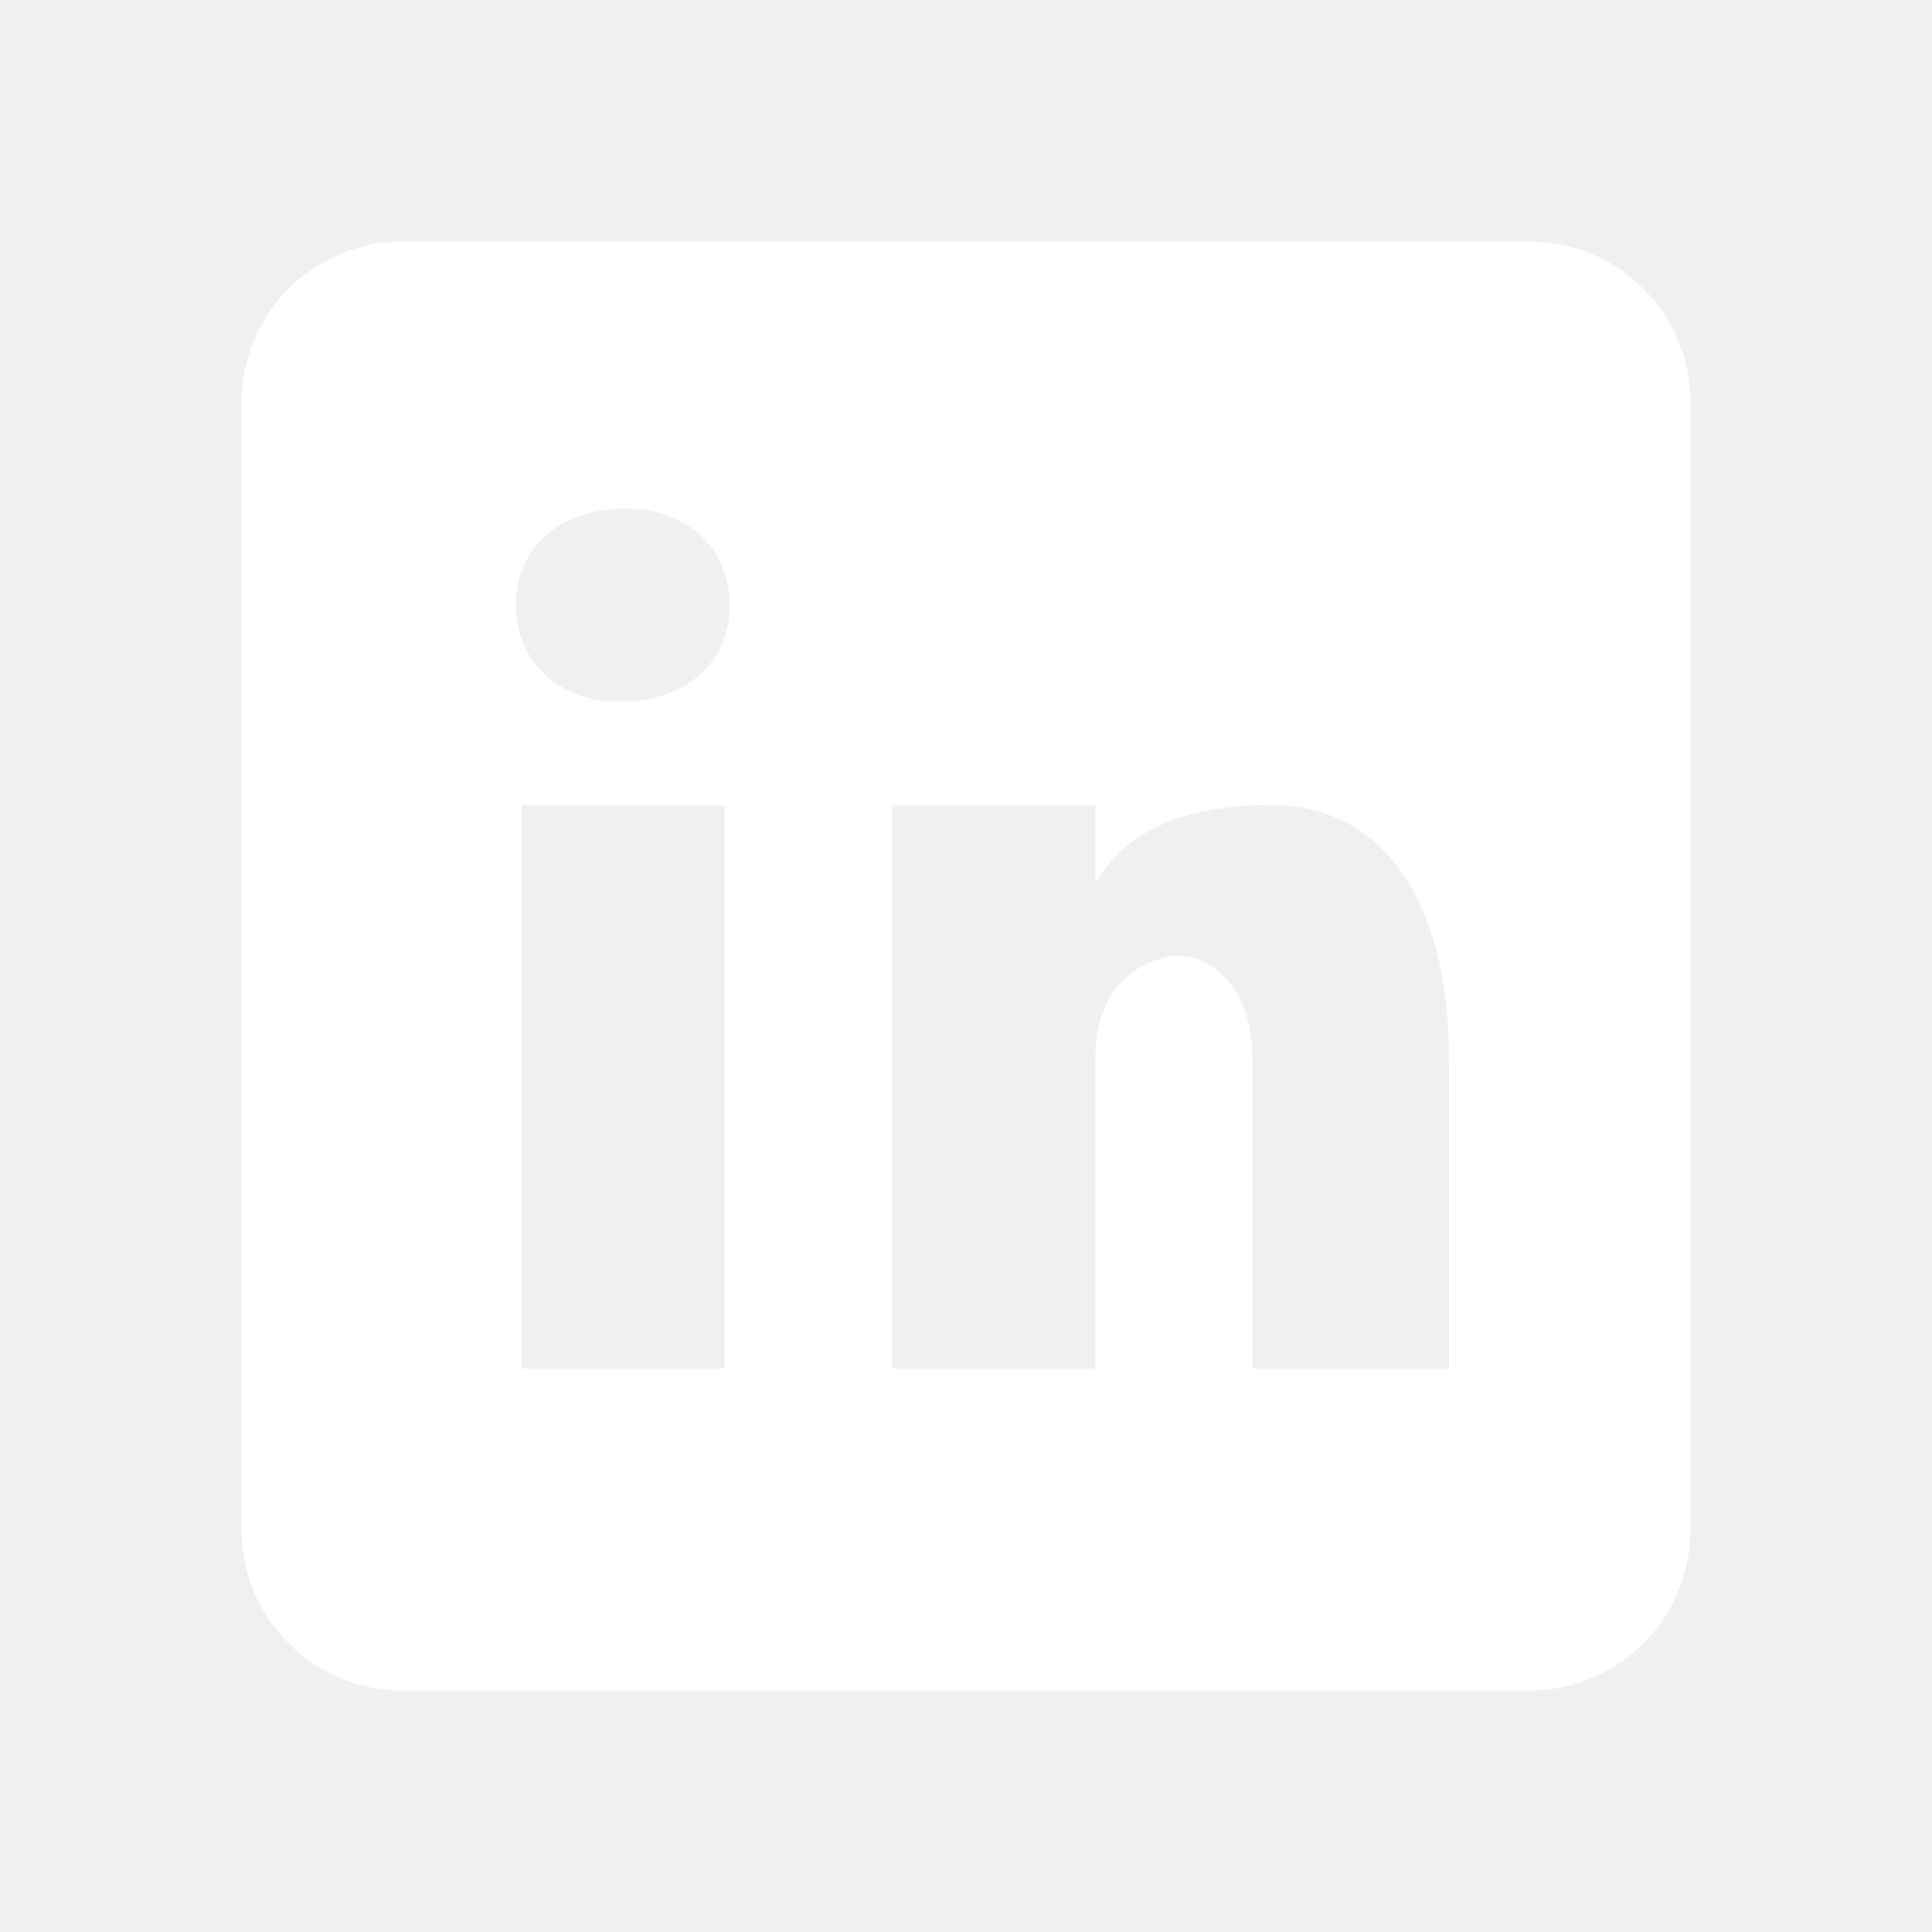
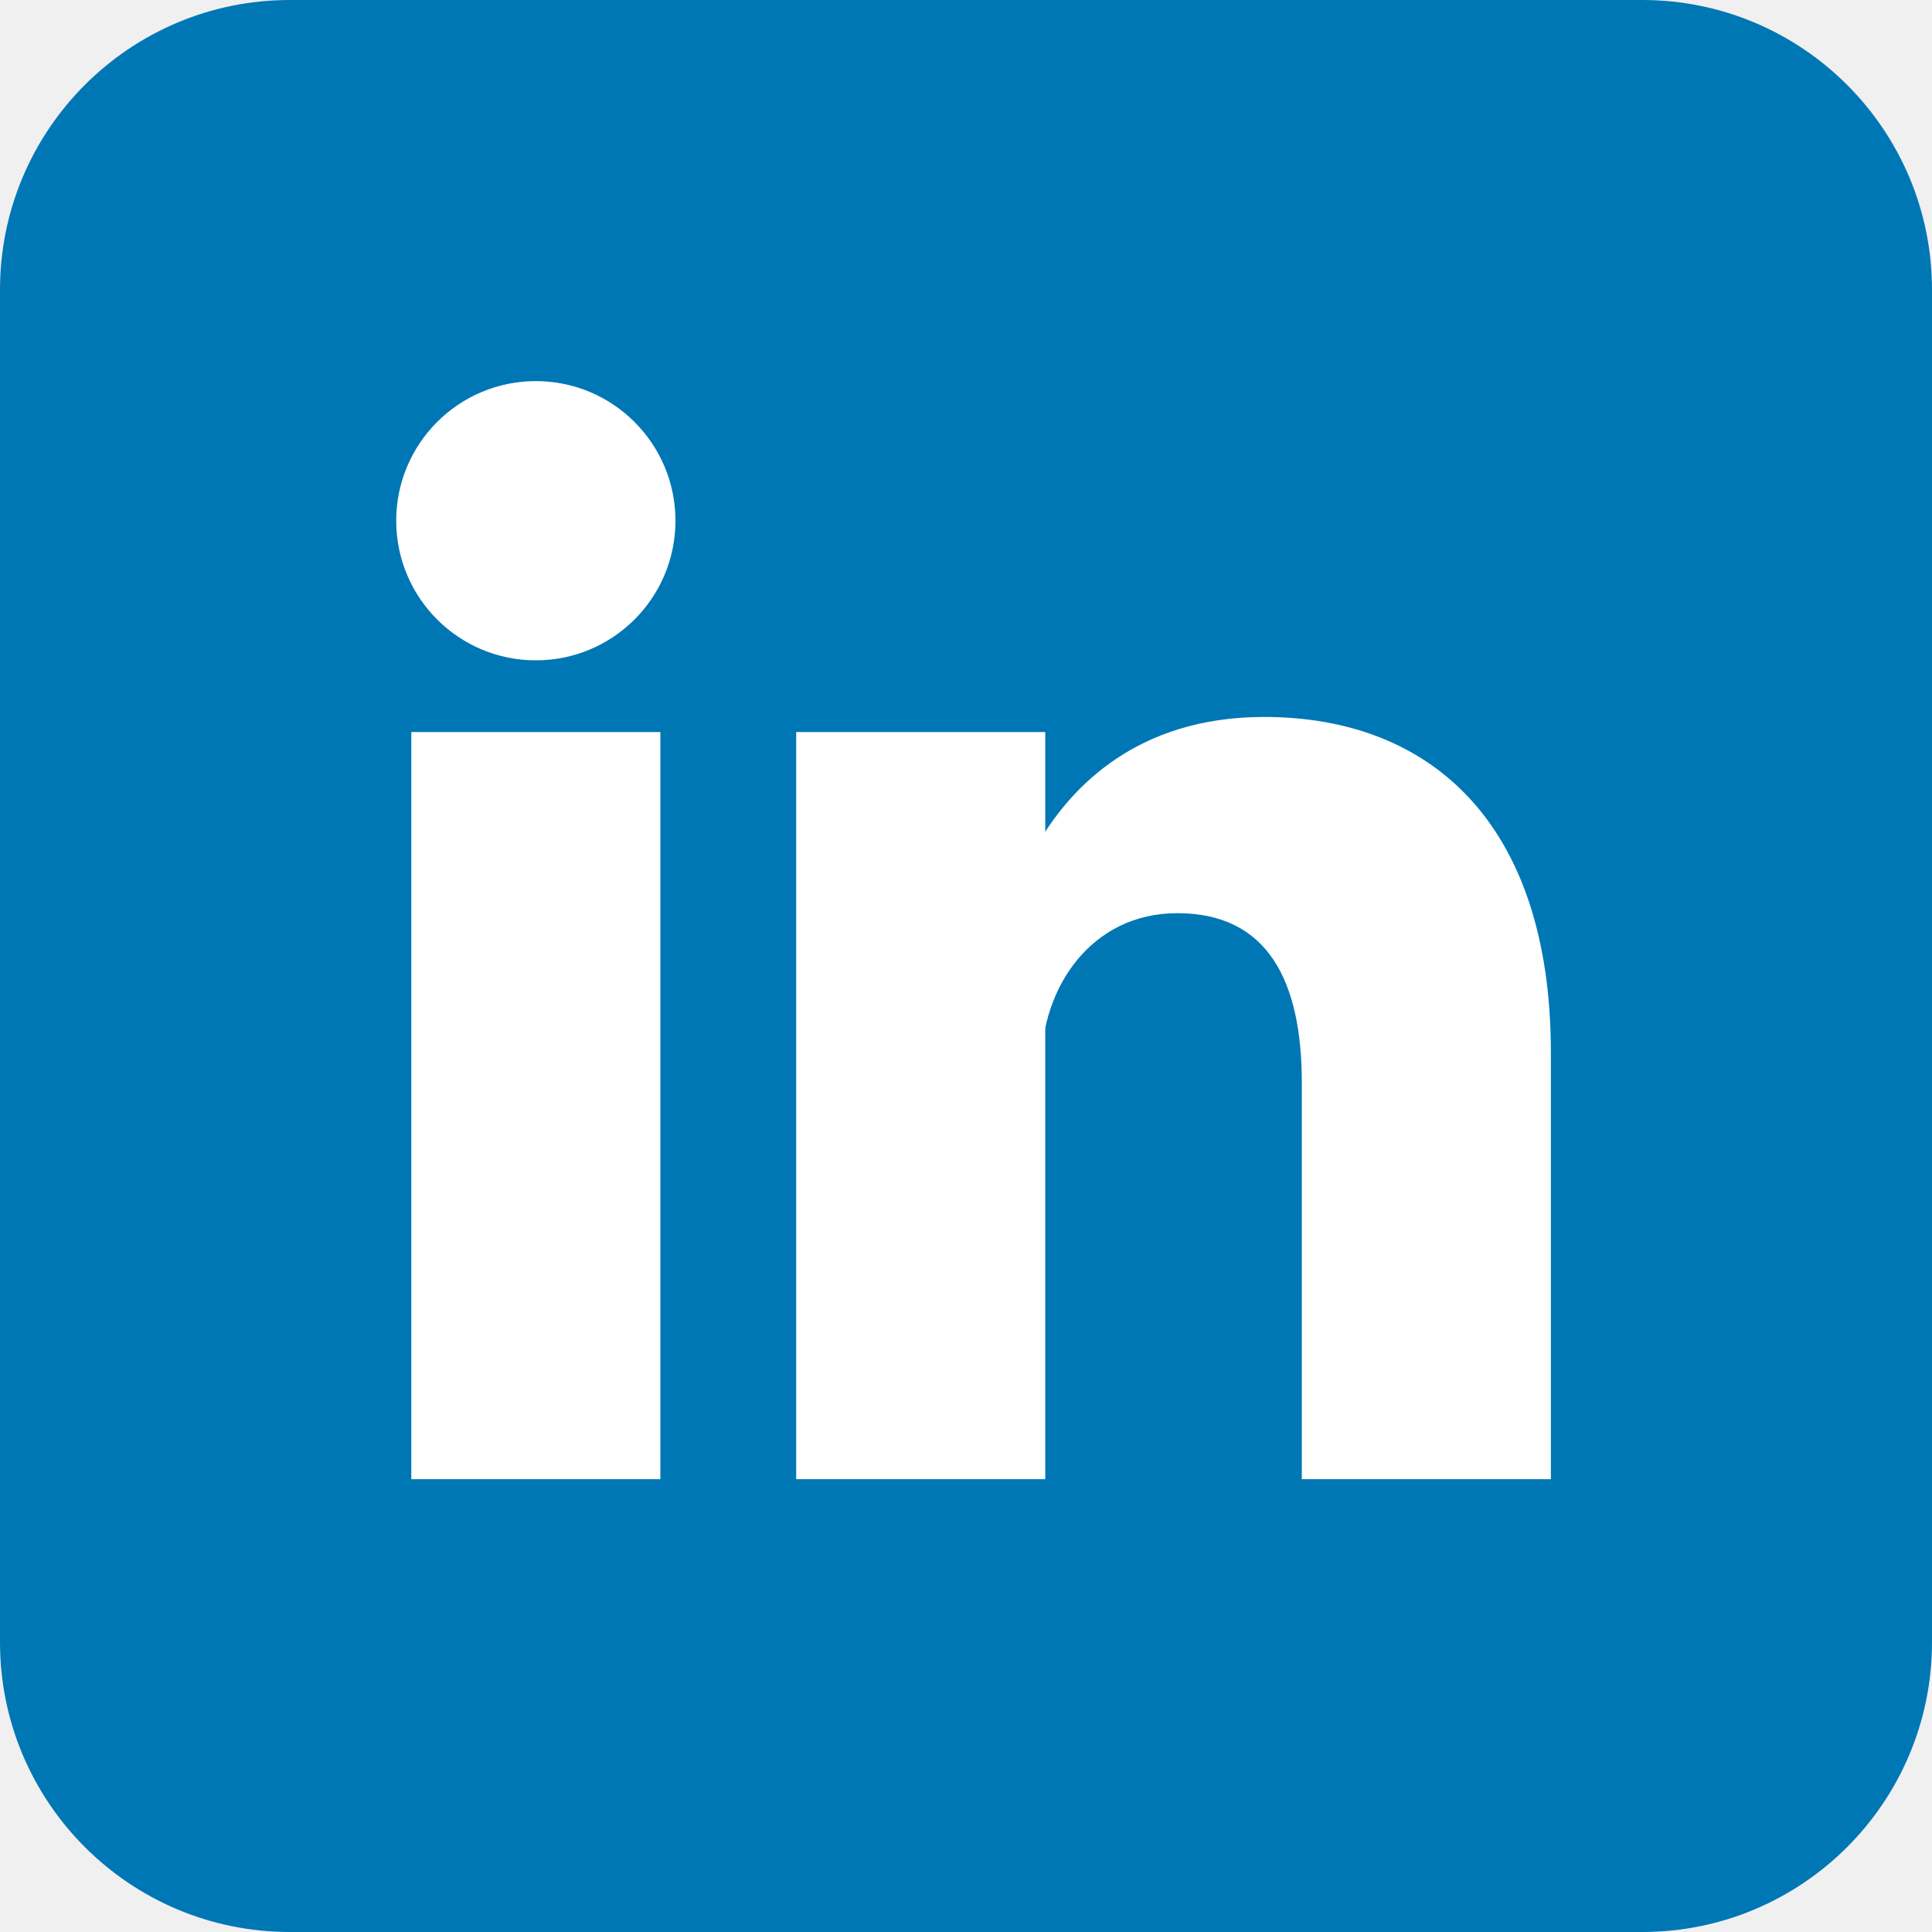
- <svg xmlns="http://www.w3.org/2000/svg" fill="#FFFFFF" viewBox="0 0 24 24" width="48px" height="48px">
-   <path d="M19,3H5C3.895,3,3,3.895,3,5v14c0,1.105,0.895,2,2,2h14c1.105,0,2-0.895,2-2V5C21,3.895,20.105,3,19,3z M9,17H6.477v-7H9 V17z M7.694,8.717c-0.771,0-1.286-0.514-1.286-1.2s0.514-1.2,1.371-1.2c0.771,0,1.286,0.514,1.286,1.2S8.551,8.717,7.694,8.717z M18,17h-2.442v-3.826c0-1.058-0.651-1.302-0.895-1.302s-1.058,0.163-1.058,1.302c0,0.163,0,3.826,0,3.826h-2.523v-7h2.523v0.977 C13.93,10.407,14.581,10,15.802,10C17.023,10,18,10.977,18,13.174V17z" />
+ <svg xmlns="http://www.w3.org/2000/svg" aria-label="LinkedIn" role="img" viewBox="0 0 512 512" fill="#ffffff">
+   <rect width="512" height="512" rx="15%" fill="#0077b5" />
+   <circle cx="142" cy="138" r="37" />
+   <path stroke="#ffffff" stroke-width="66" d="M244 194v198M142 194v198" />
+   <path d="M276 282c0-20 13-40 36-40 24 0 33 18 33 45v105h66V279c0-61-32-89-76-89-34 0-51 19-59 32" />
</svg>
